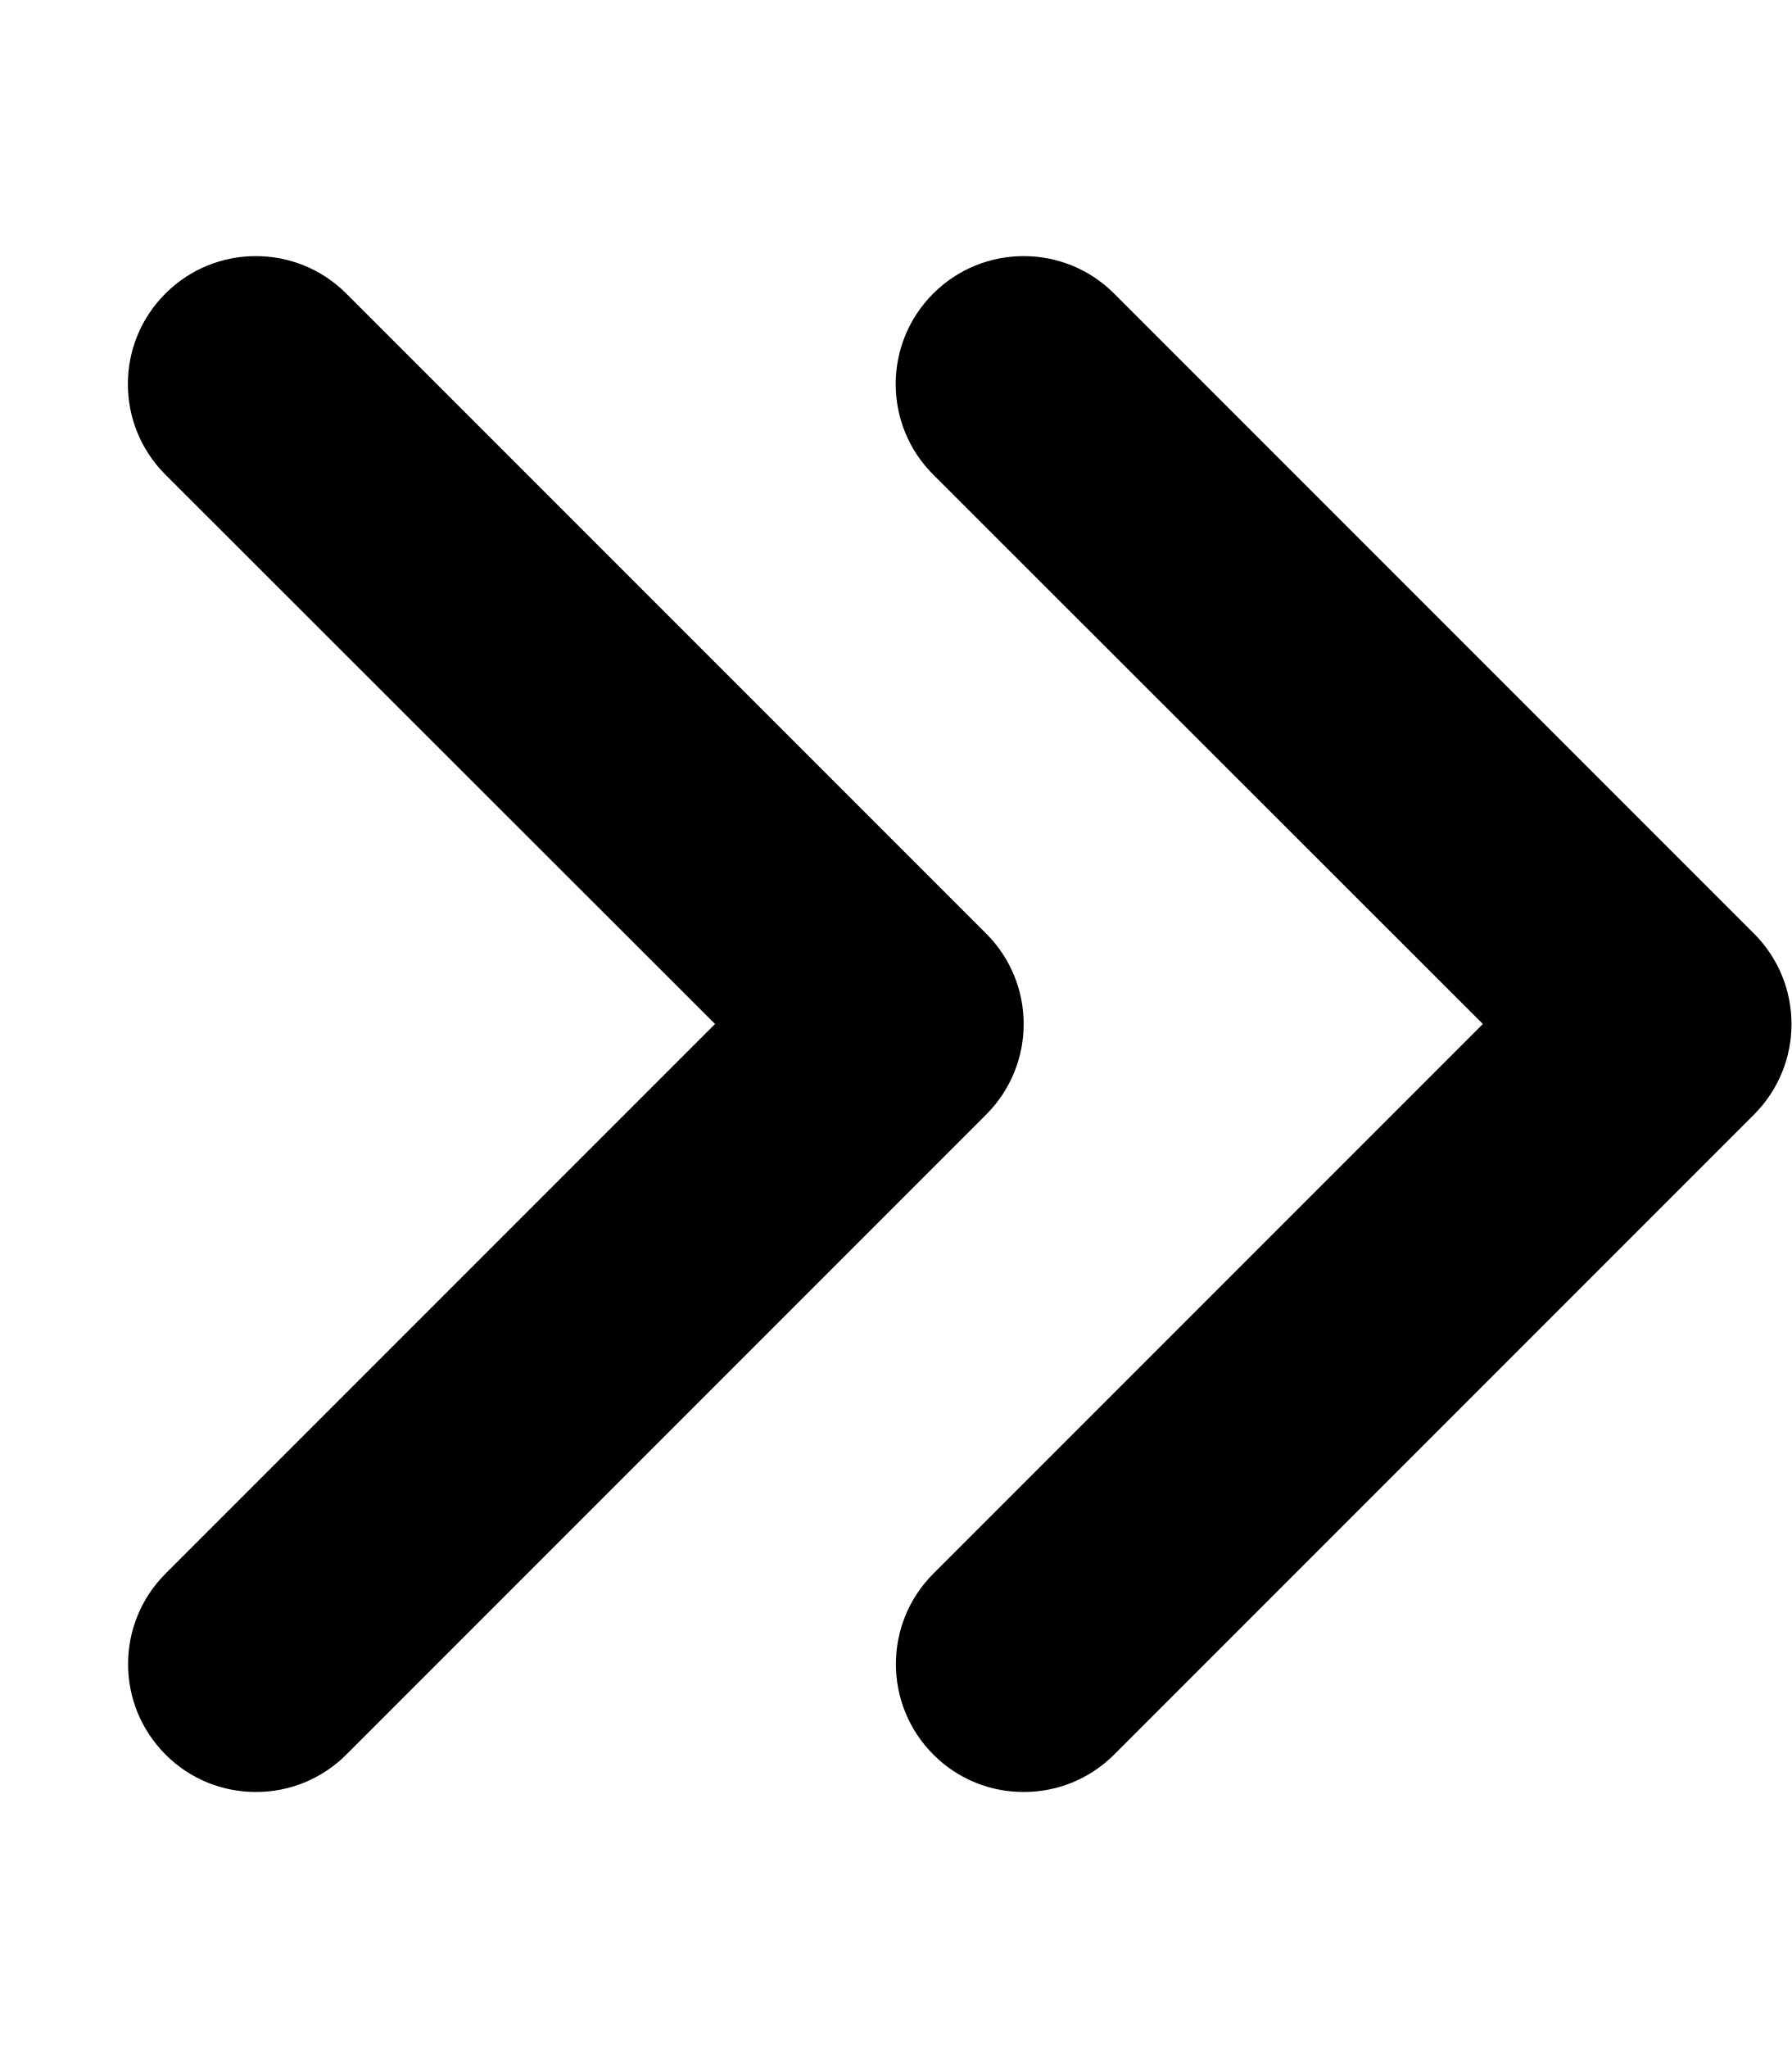
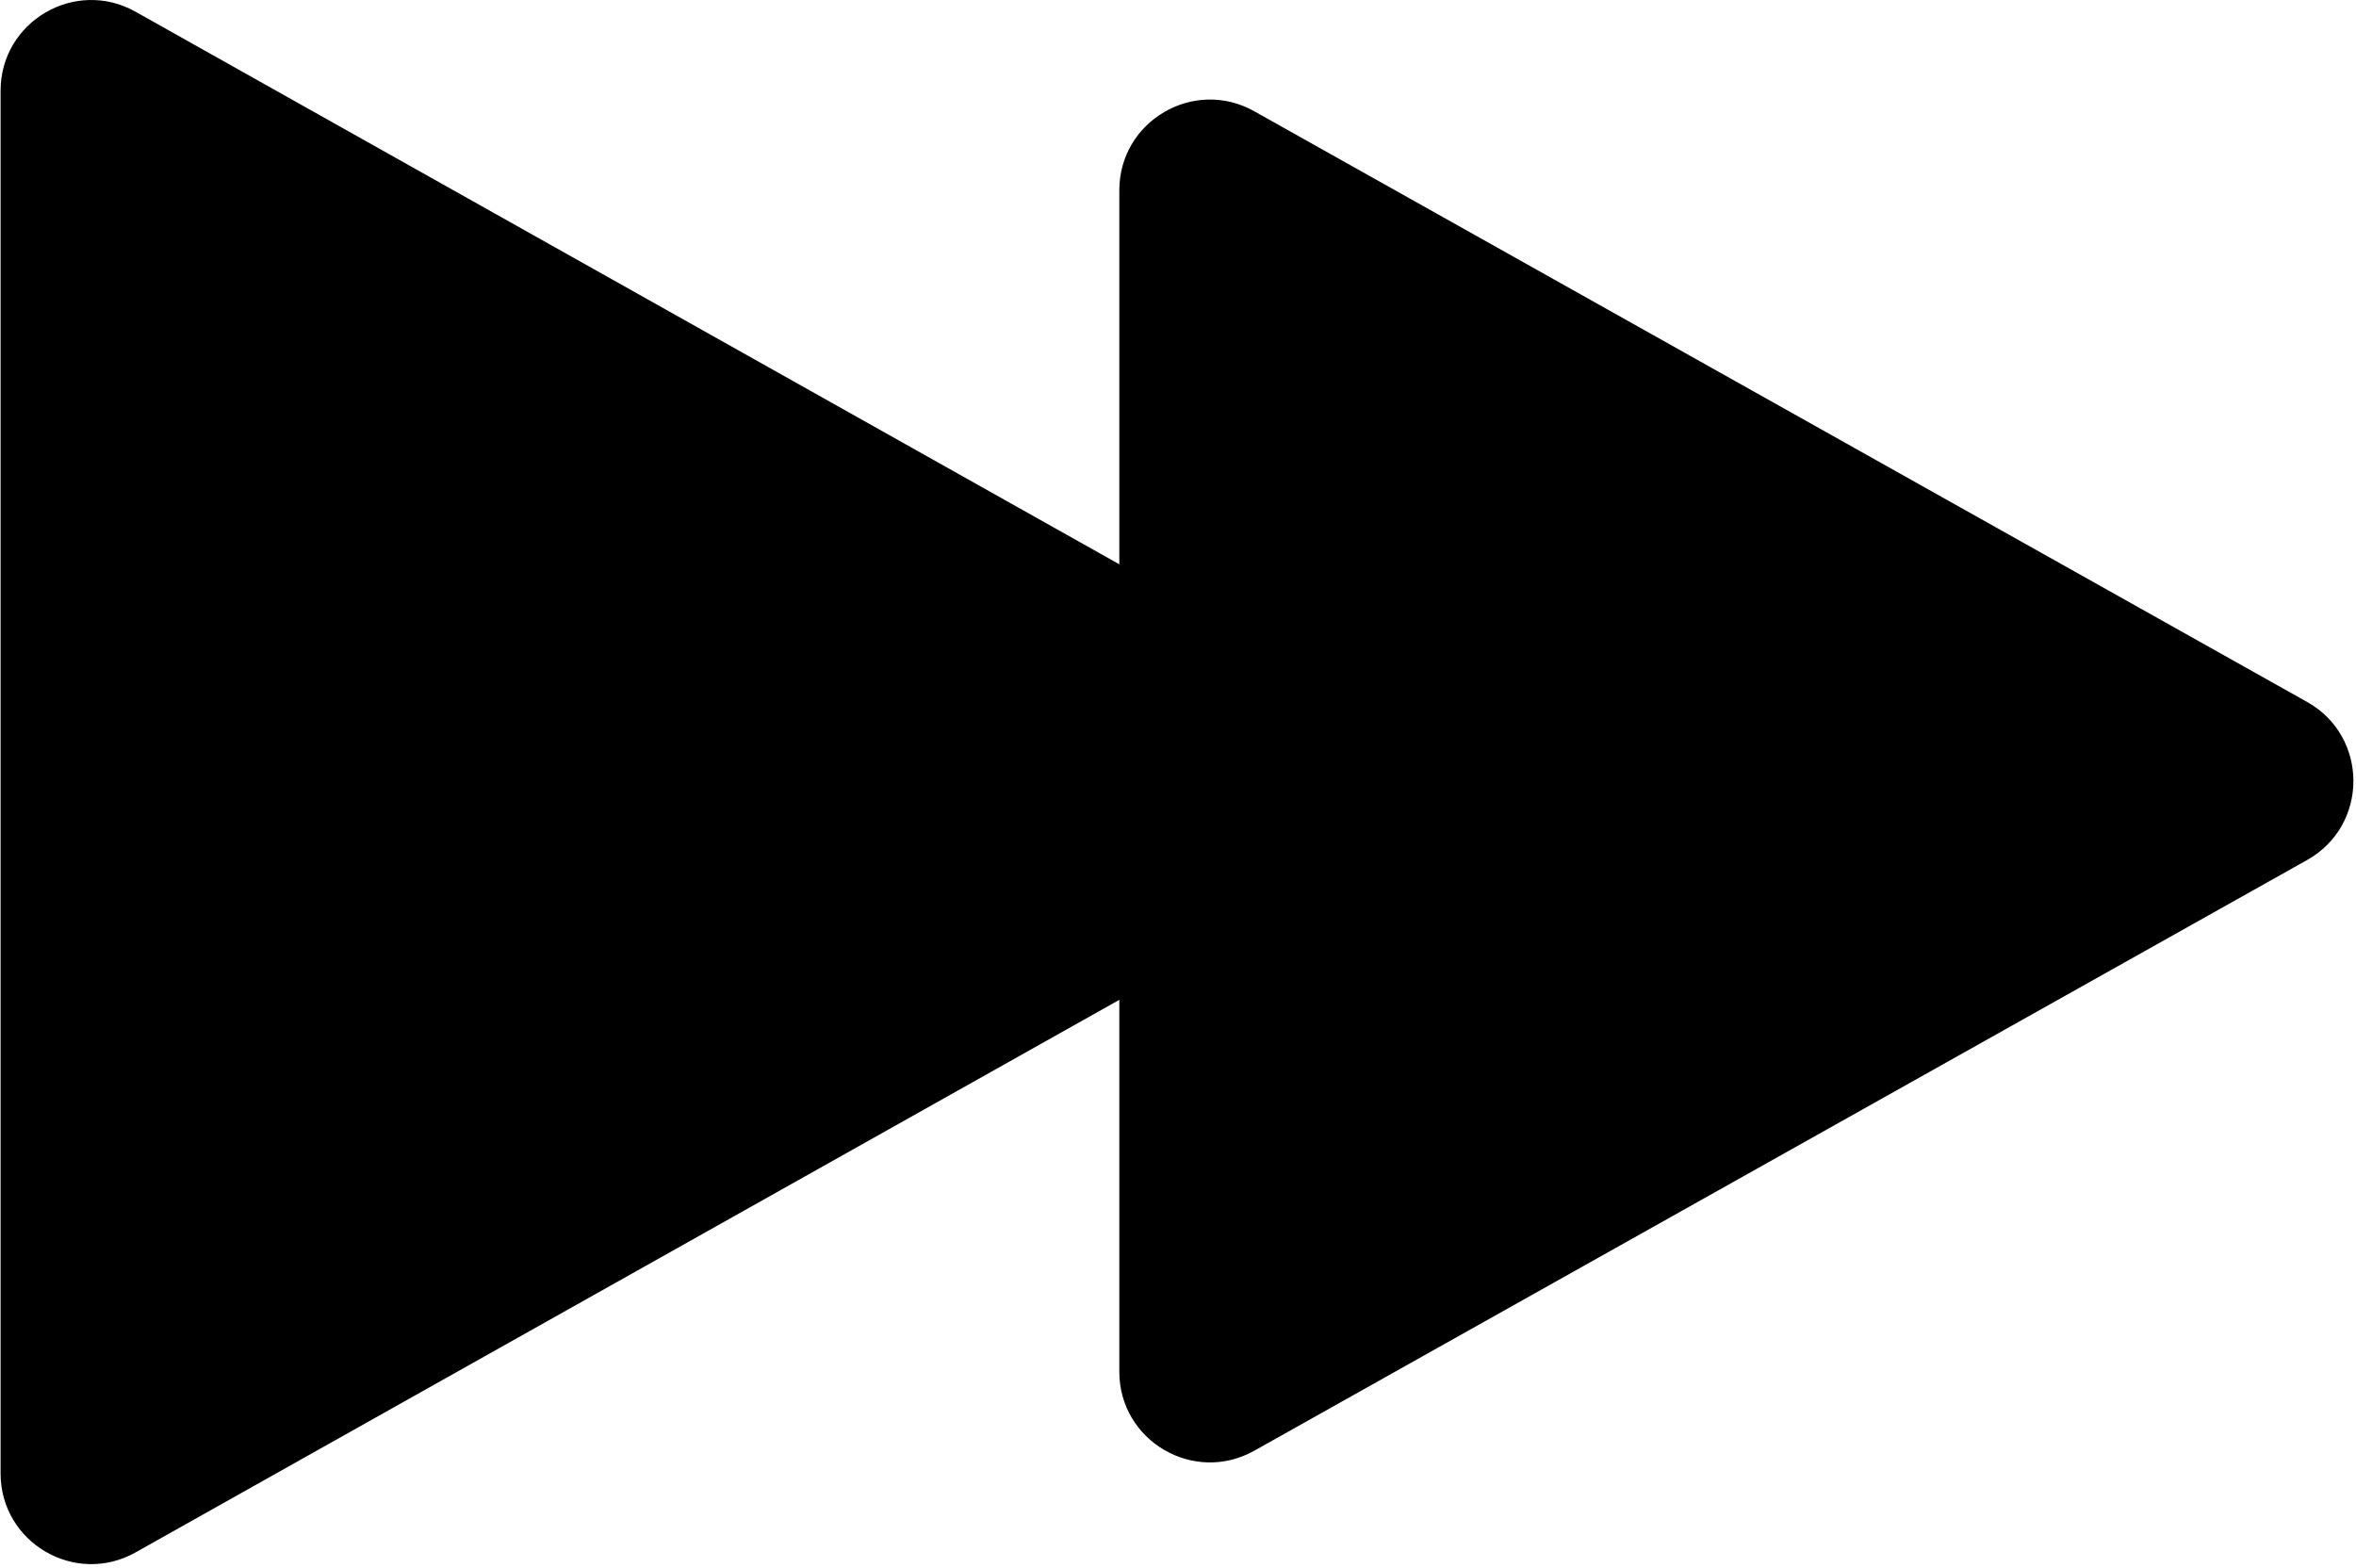
- <svg xmlns="http://www.w3.org/2000/svg" viewBox="0 0 448 512">
-   <path d="M246.6 233.4l-160-160c-12.5-12.5-32.75-12.5-45.25 0s-12.5 32.75 0 45.25L178.8 256l-137.4 137.4c-12.5 12.5-12.5 32.75 0 45.25C47.63 444.9 55.81 448 64 448s16.38-3.125 22.62-9.375l160-160C259.1 266.1 259.1 245.9 246.6 233.4zM438.6 233.4l-160-160c-12.5-12.5-32.75-12.5-45.25 0s-12.5 32.75 0 45.25L370.8 256l-137.4 137.4c-12.5 12.5-12.5 32.75 0 45.25C239.6 444.9 247.8 448 256 448s16.38-3.125 22.62-9.375l160-160C451.1 266.1 451.1 245.9 438.6 233.4z" />
+ <svg xmlns="http://www.w3.org/2000/svg" viewBox="0 0 520 346" fill="none">
+   <path fill-rule="evenodd" clip-rule="evenodd" d="M247.048 124.561L247.048 42.002C247.048 26.715 263.503 17.079 276.835 24.56L509.214 154.949C522.831 162.59 522.831 182.192 509.214 189.833L276.835 320.223C263.503 327.703 247.048 318.068 247.048 302.781L247.048 220.699L29.924 342.668C16.592 350.157 0.128 340.522 0.128 325.231L0.128 20.029C0.128 4.737 16.592 -4.898 29.924 2.592L247.048 124.561Z" fill="black" />
</svg>
